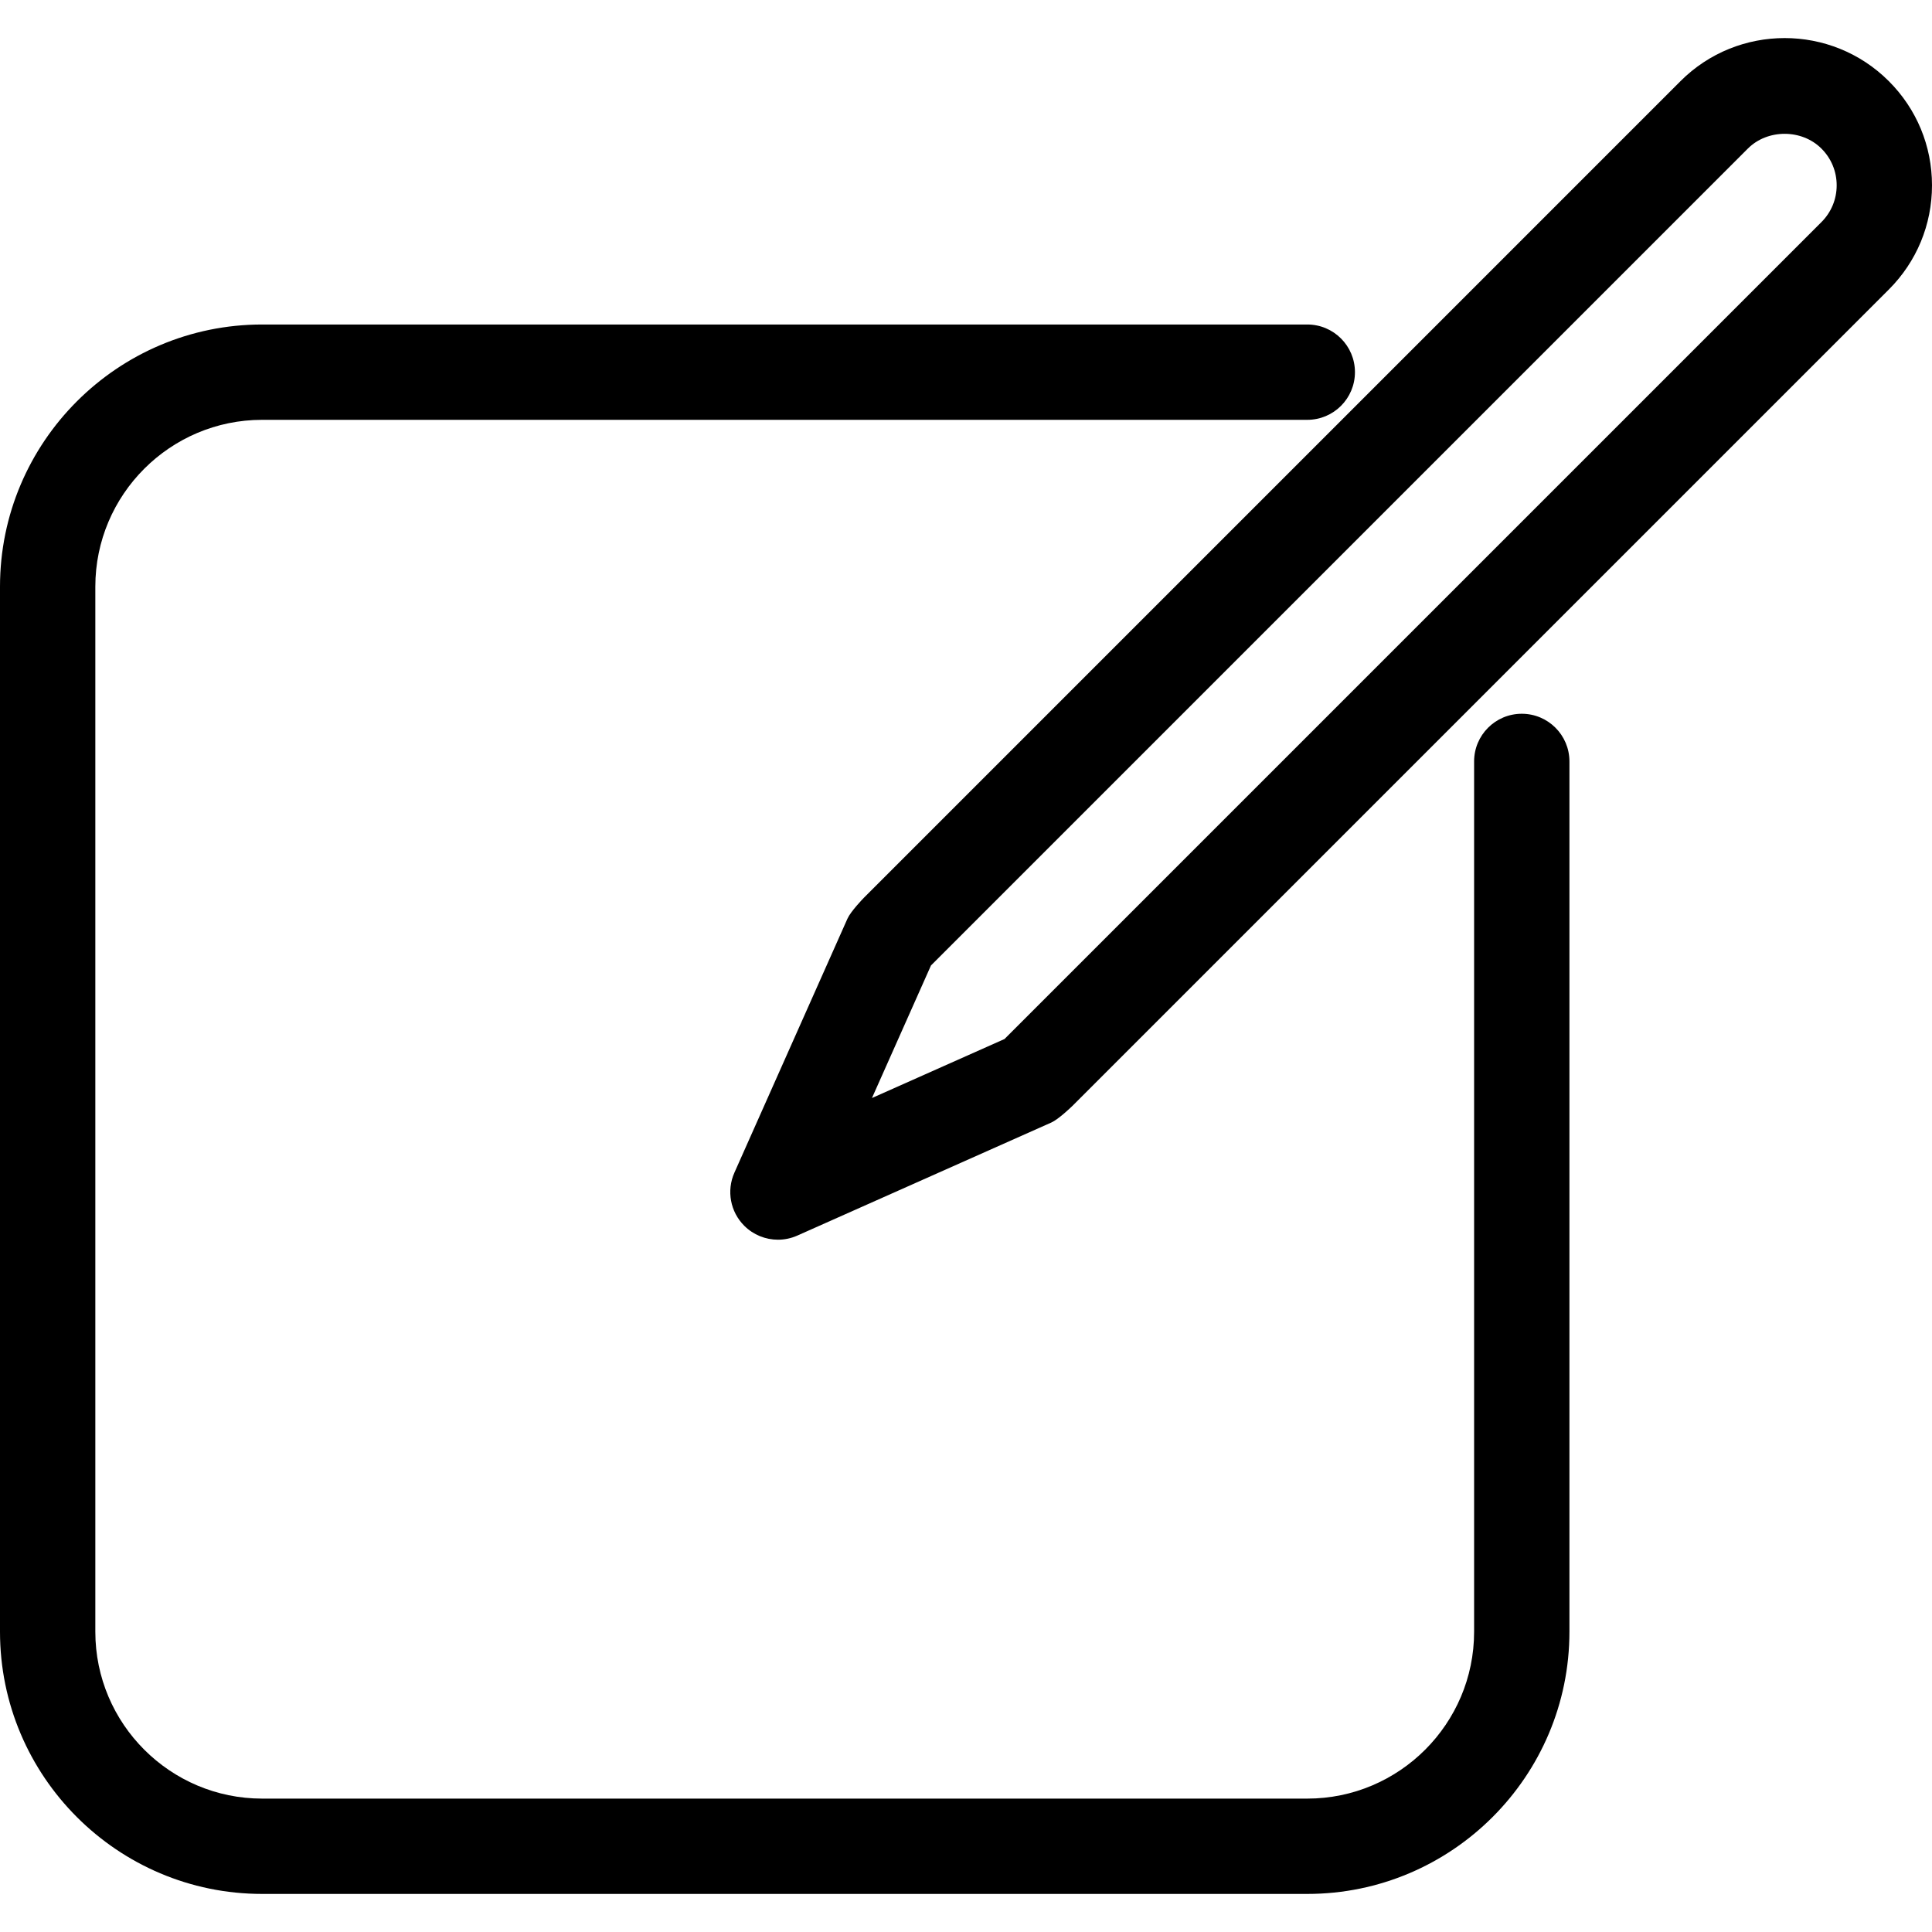
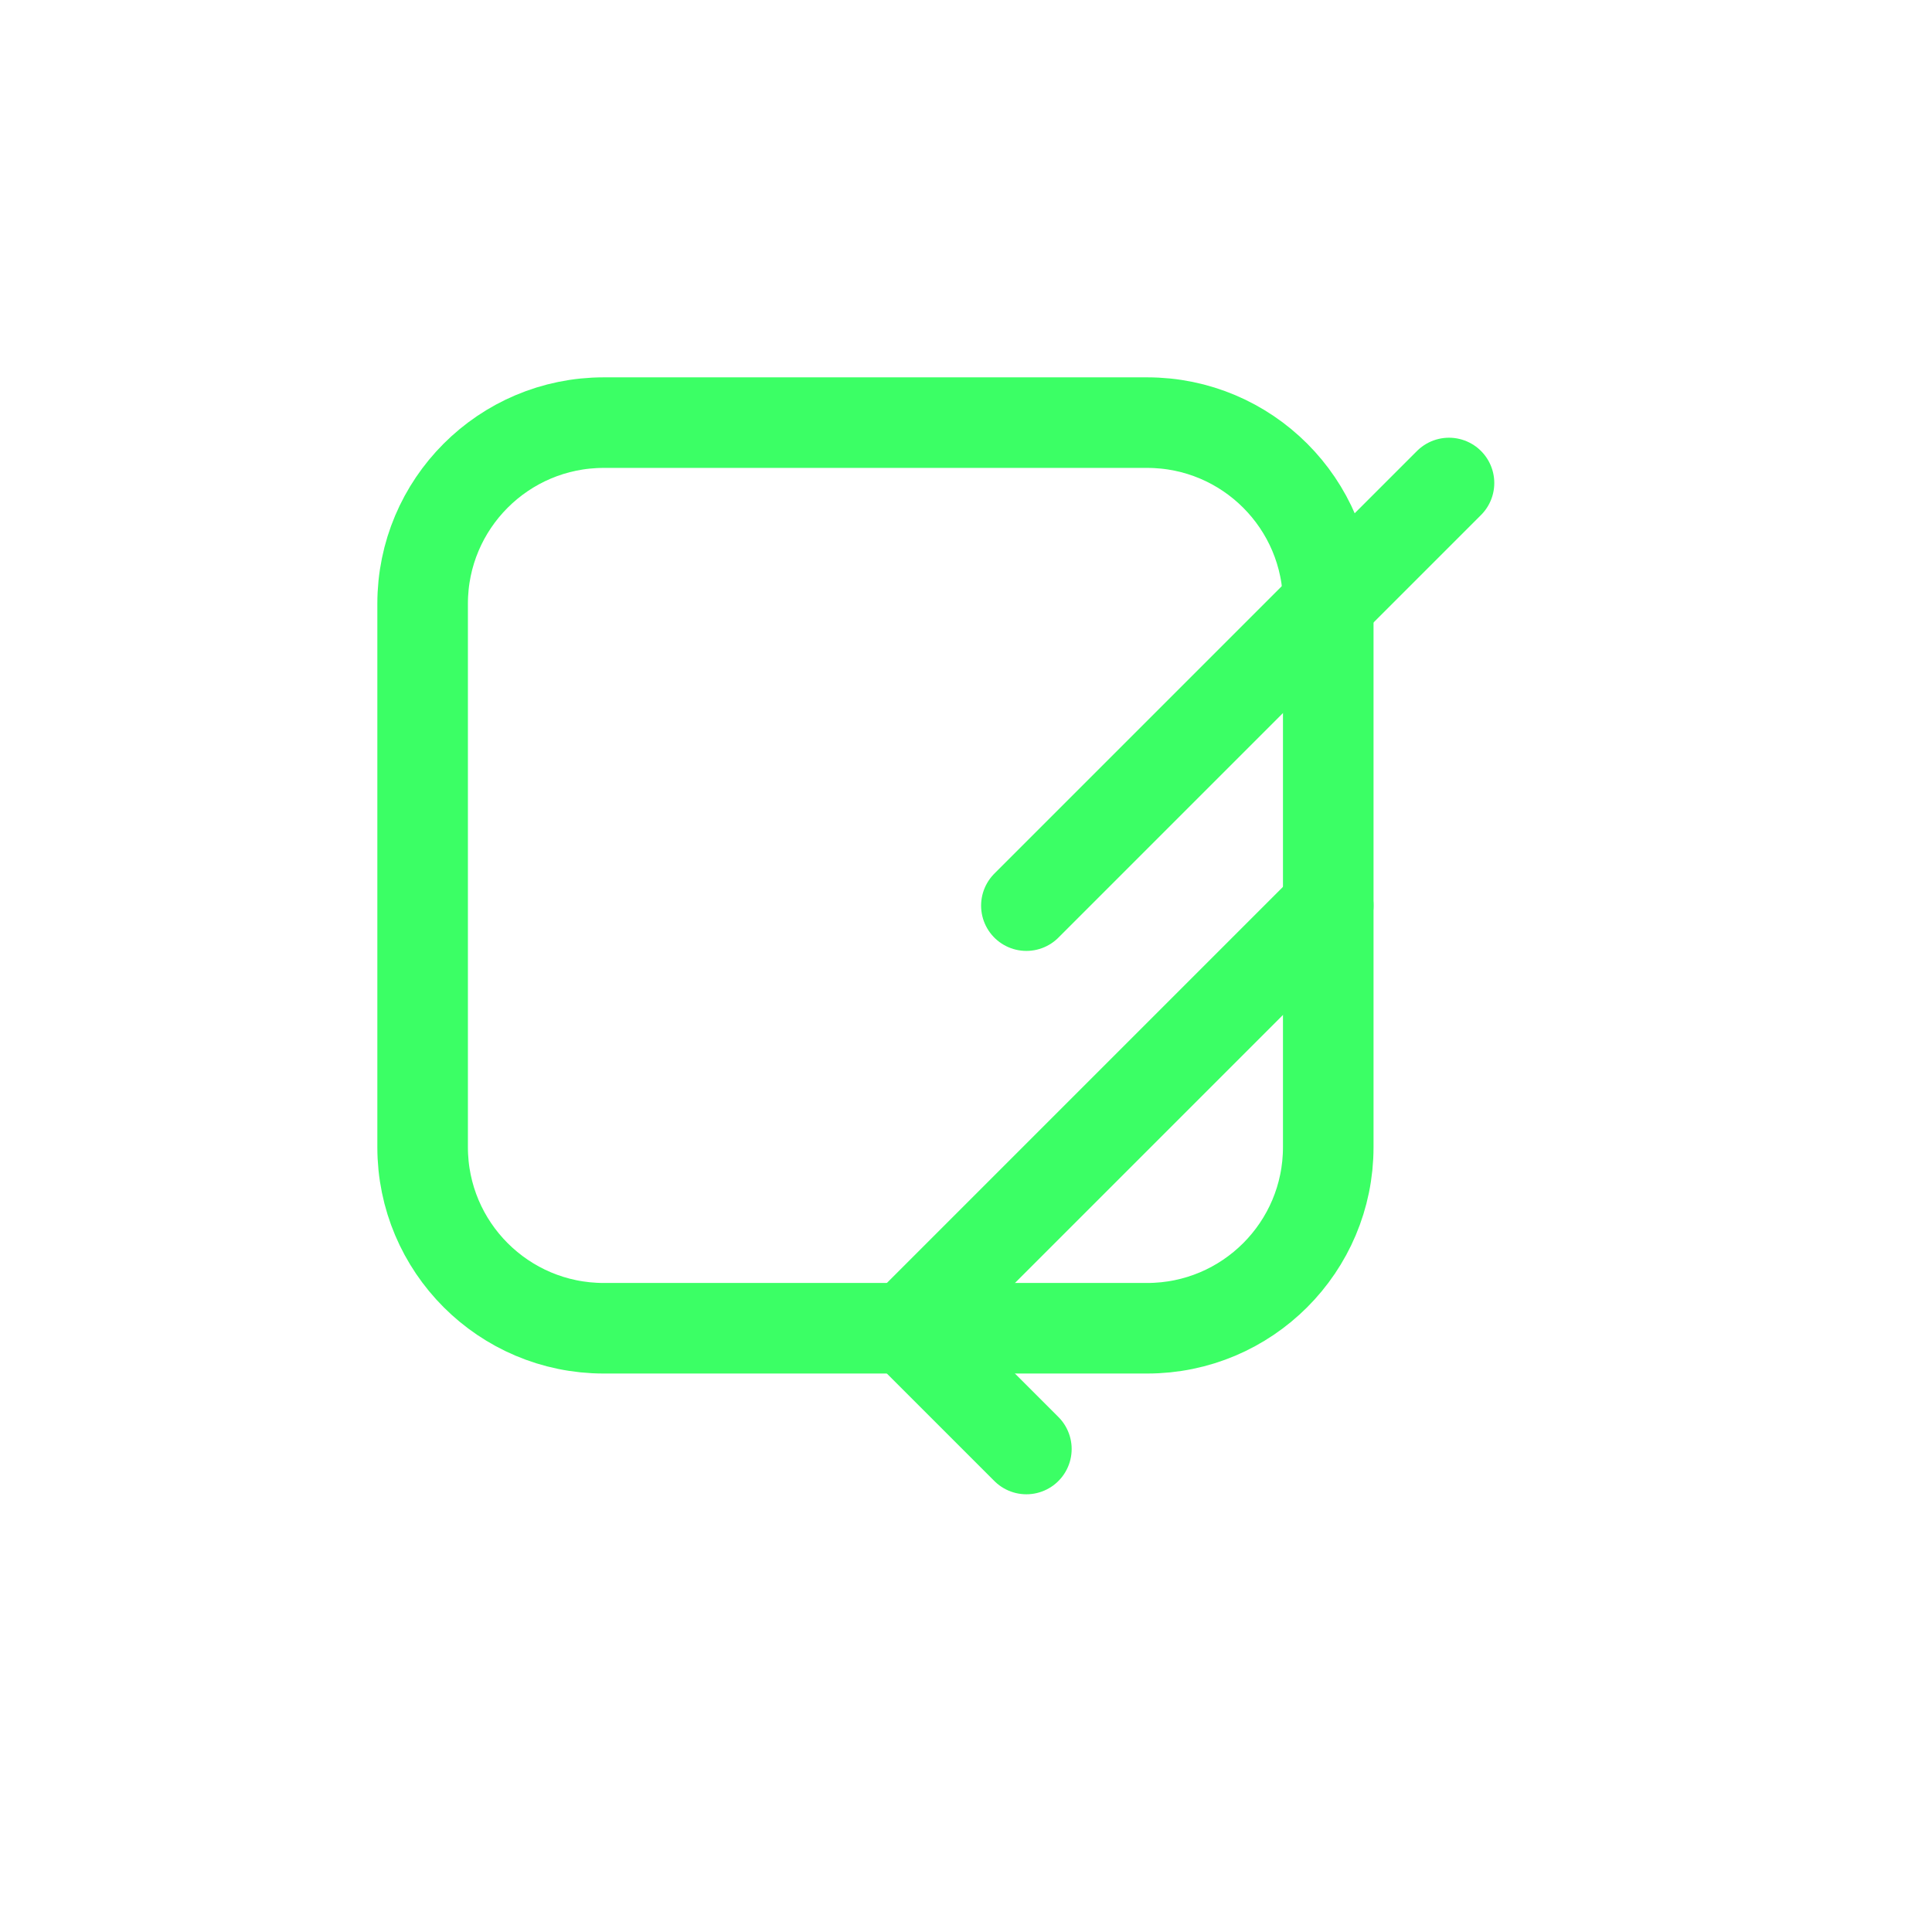
- <svg xmlns="http://www.w3.org/2000/svg" fill="#000000" version="1.1" id="Capa_1" width="800px" height="800px" viewBox="0 0 494.936 494.936" xml:space="preserve">
-   <g>
-     <g>
-       <path d="M389.844,182.85c-6.743,0-12.21,5.467-12.21,12.21v222.968c0,23.562-19.174,42.735-42.736,42.735H67.157    c-23.562,0-42.736-19.174-42.736-42.735V150.285c0-23.562,19.174-42.735,42.736-42.735h267.741c6.743,0,12.21-5.467,12.21-12.21    s-5.467-12.21-12.21-12.21H67.157C30.126,83.13,0,113.255,0,150.285v267.743c0,37.029,30.126,67.155,67.157,67.155h267.741    c37.03,0,67.156-30.126,67.156-67.155V195.061C402.054,188.318,396.587,182.85,389.844,182.85z" />
-       <path d="M483.876,20.791c-14.72-14.72-38.669-14.714-53.377,0L221.352,229.944c-0.28,0.28-3.434,3.559-4.251,5.396l-28.963,65.069    c-2.057,4.619-1.056,10.027,2.521,13.6c2.337,2.336,5.461,3.576,8.639,3.576c1.675,0,3.362-0.346,4.96-1.057l65.07-28.963    c1.83-0.815,5.114-3.97,5.396-4.25L483.876,74.169c7.131-7.131,11.06-16.61,11.06-26.692    C494.936,37.396,491.007,27.915,483.876,20.791z M466.61,56.897L257.457,266.05c-0.035,0.036-0.055,0.078-0.089,0.107    l-33.989,15.131L238.51,247.3c0.03-0.036,0.071-0.055,0.107-0.09L447.765,38.058c5.038-5.039,13.819-5.033,18.846,0.005    c2.518,2.51,3.905,5.855,3.905,9.414C470.516,51.036,469.127,54.38,466.61,56.897z" />
-     </g>
-   </g>
+ <svg xmlns="http://www.w3.org/2000/svg" viewBox="0 0 64 64" fill="none" stroke="#3bff65" stroke-width="3" stroke-linecap="round" stroke-linejoin="round">
+   <rect x="14" y="14" width="30" height="30" rx="6" />
+   <path d="M44 20L34 30" />
+   <path d="M48 16L44 20" />
+   <path d="M30 44L44 30" />
+   <path d="M34 48L30 44" />
</svg>
